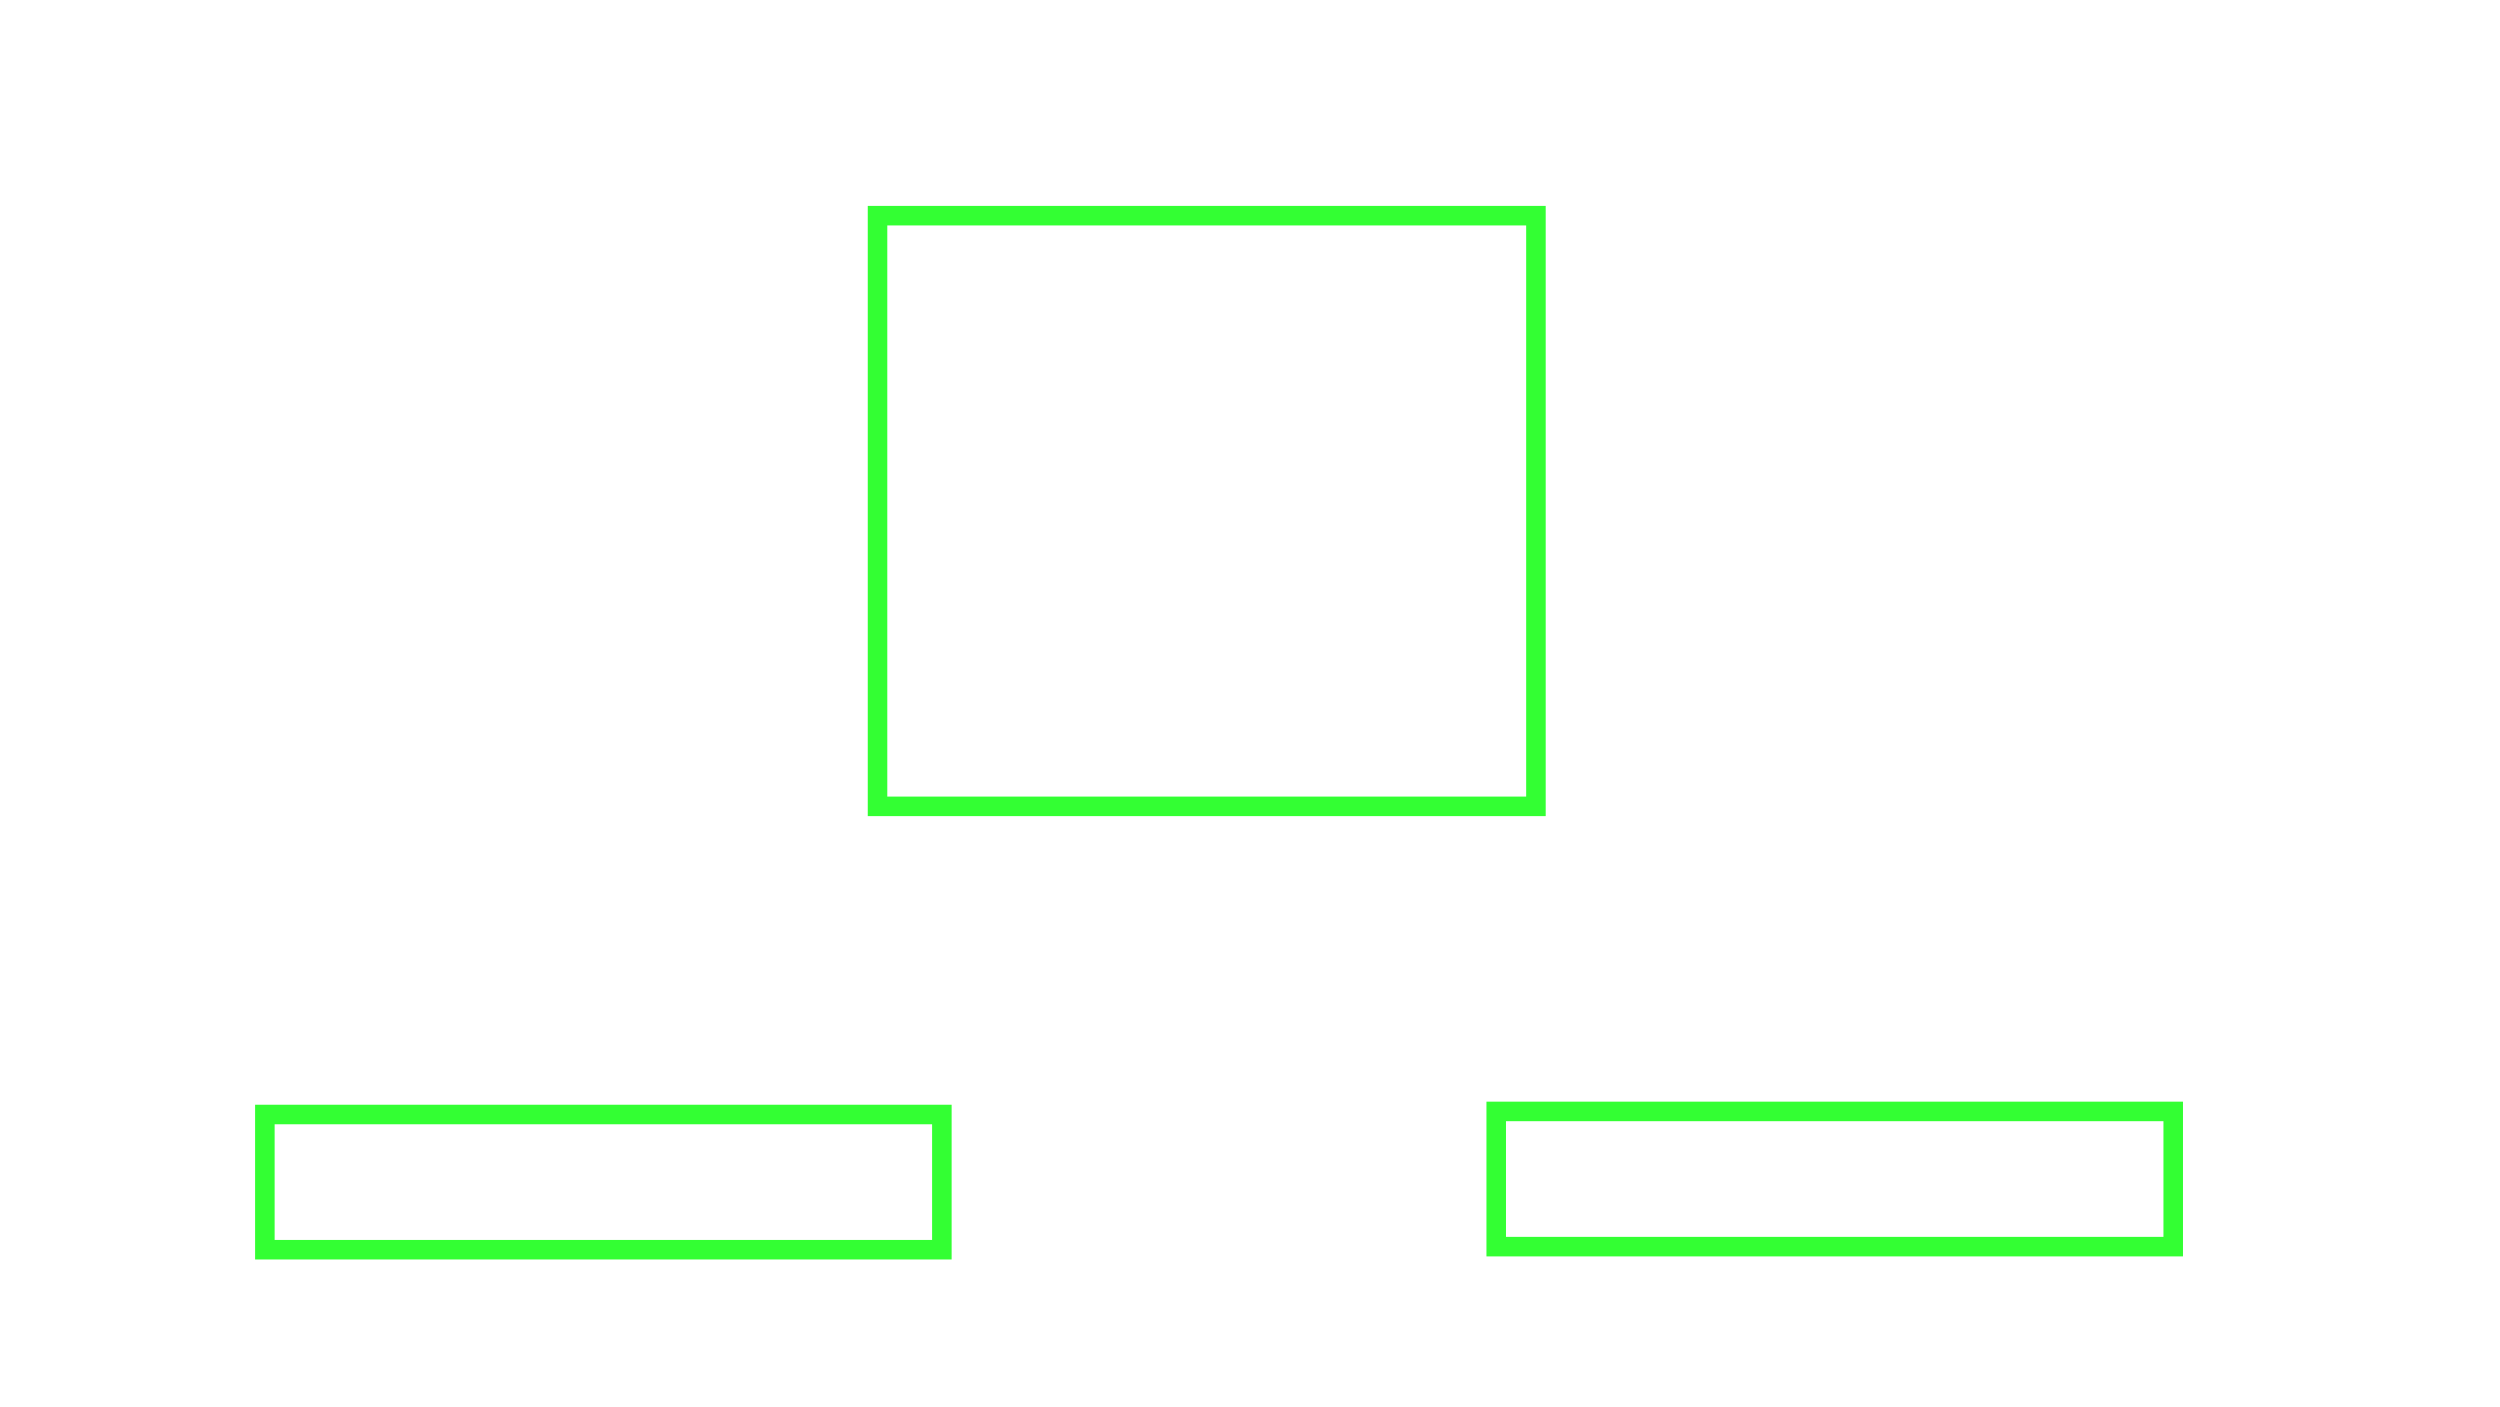
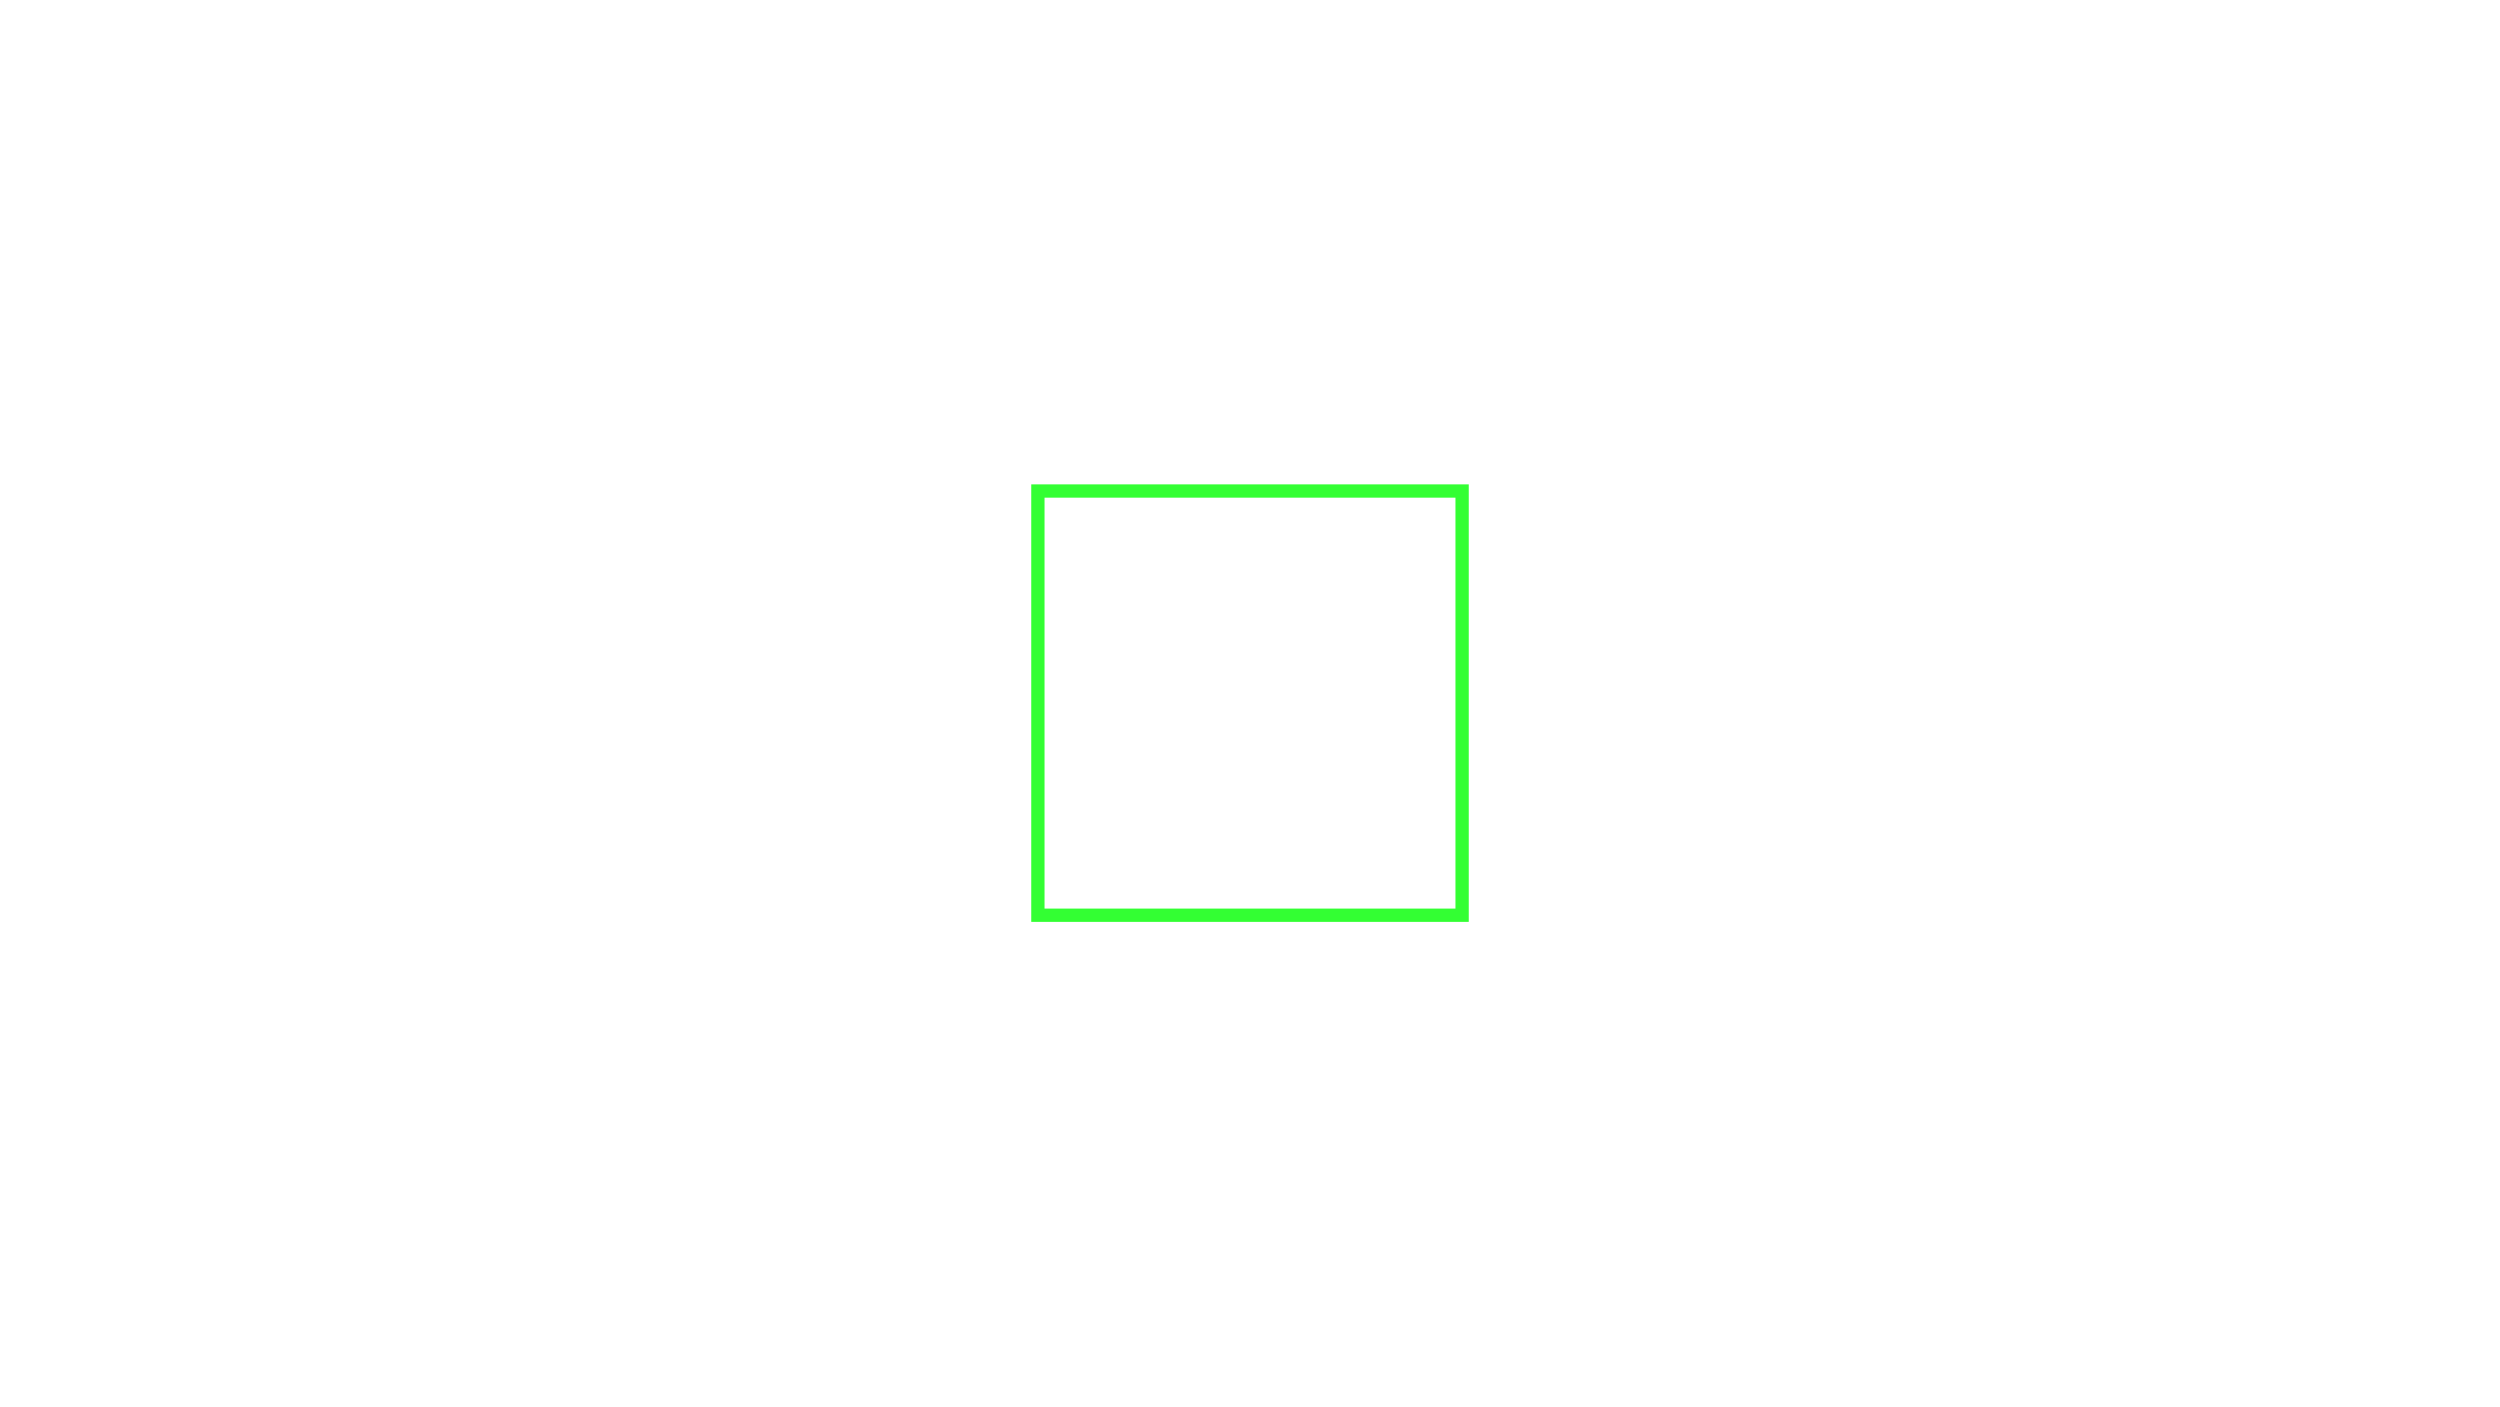
<svg xmlns="http://www.w3.org/2000/svg" width="1280" height="720" viewBox="0 0 338.667 190.5" version="1.1" id="svg5">
  <defs id="defs2" />
  <g id="layer1">
-     <rect style="opacity:0.8;fill:none;fill-rule:evenodd;stroke:#00ff00;stroke-width:2.646;stroke-miterlimit:4;stroke-dasharray:none;stroke-dashoffset:0;stroke-opacity:1" id="rect35-6" width="89.192" height="80.018" x="118.876" y="29.216" />
-     <rect style="fill:none;fill-rule:evenodd;stroke:#00ff00;stroke-width:2.646;stroke-miterlimit:4;stroke-dasharray:none;stroke-opacity:1;opacity:0.8" id="rect35-6-0" width="91.711" height="18.316" x="35.88" y="150.978" />
-     <rect style="opacity:0.8;fill:none;fill-rule:evenodd;stroke:#00ff00;stroke-width:2.646;stroke-miterlimit:4;stroke-dasharray:none;stroke-opacity:1" id="rect35-6-0-5" width="91.711" height="18.316" x="202.688" y="150.561" />
+     <rect style="opacity:0.8;fill:none;fill-rule:evenodd;stroke:#00ff00;stroke-width:1.8;stroke-miterlimit:4;stroke-dasharray:none;stroke-dashoffset:0;stroke-opacity:1" id="rect35-6" width="57.467" height="57.467" x="140.6" y="66.517" />
  </g>
</svg>
